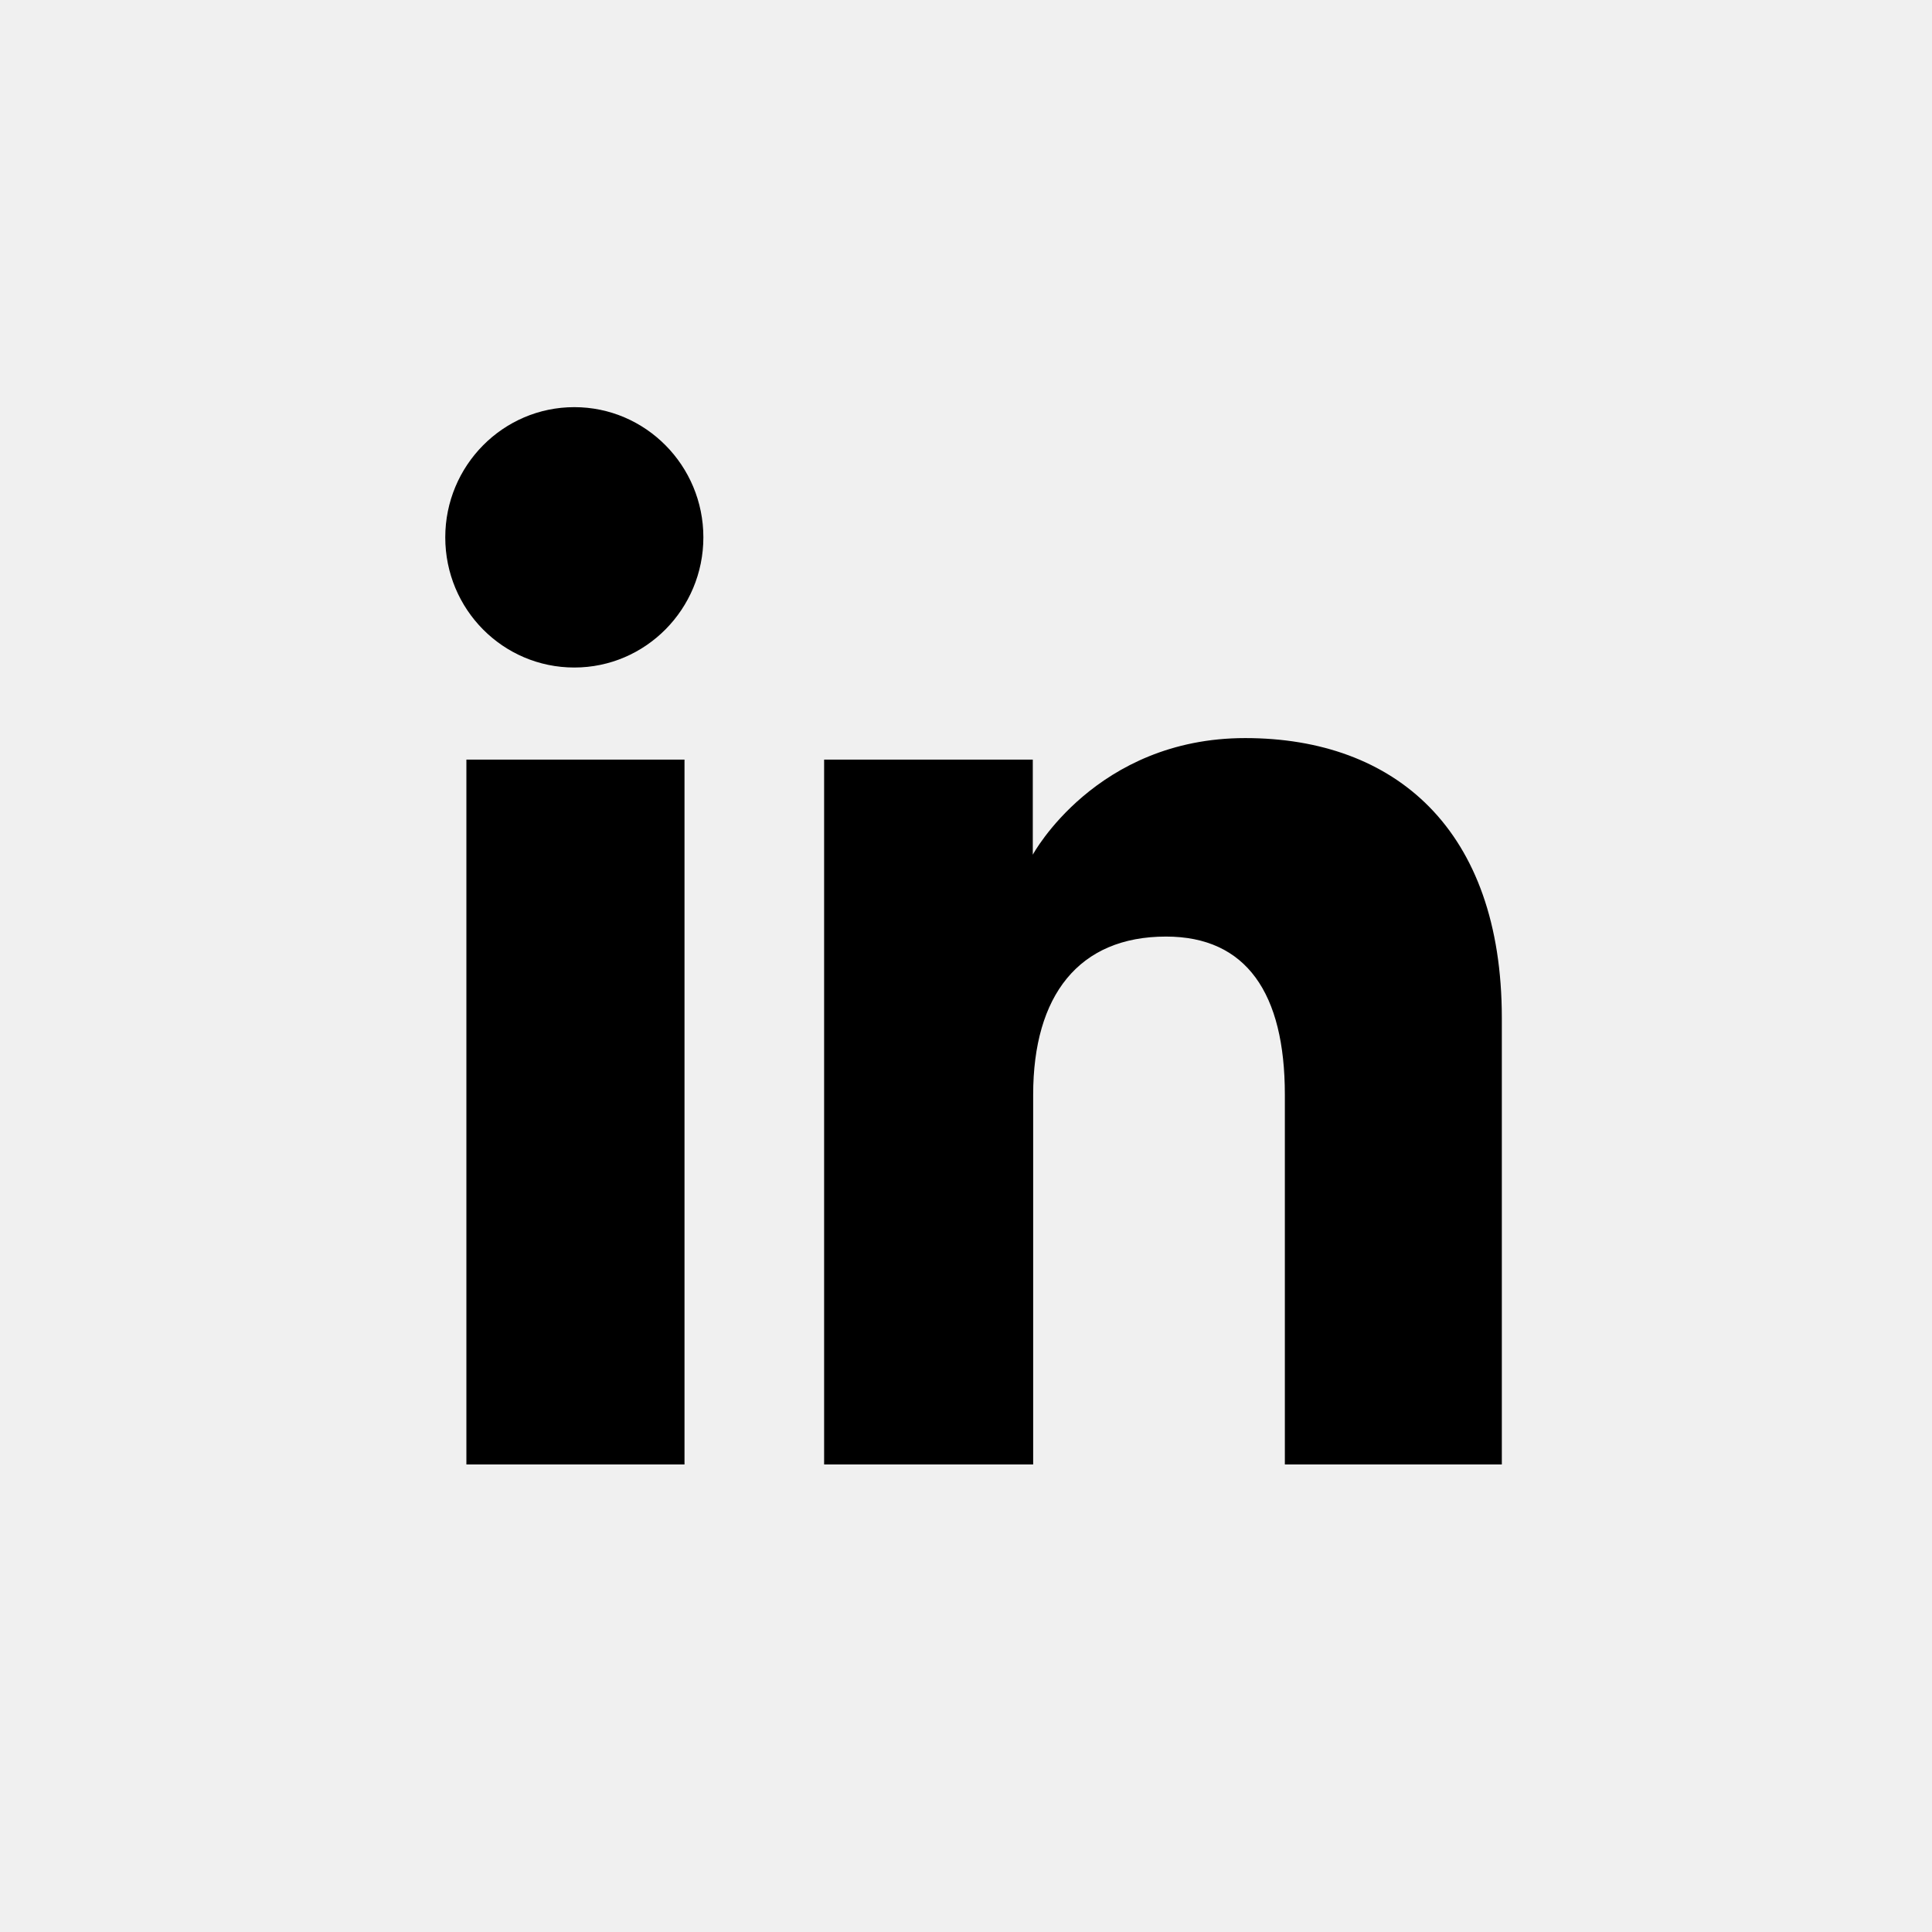
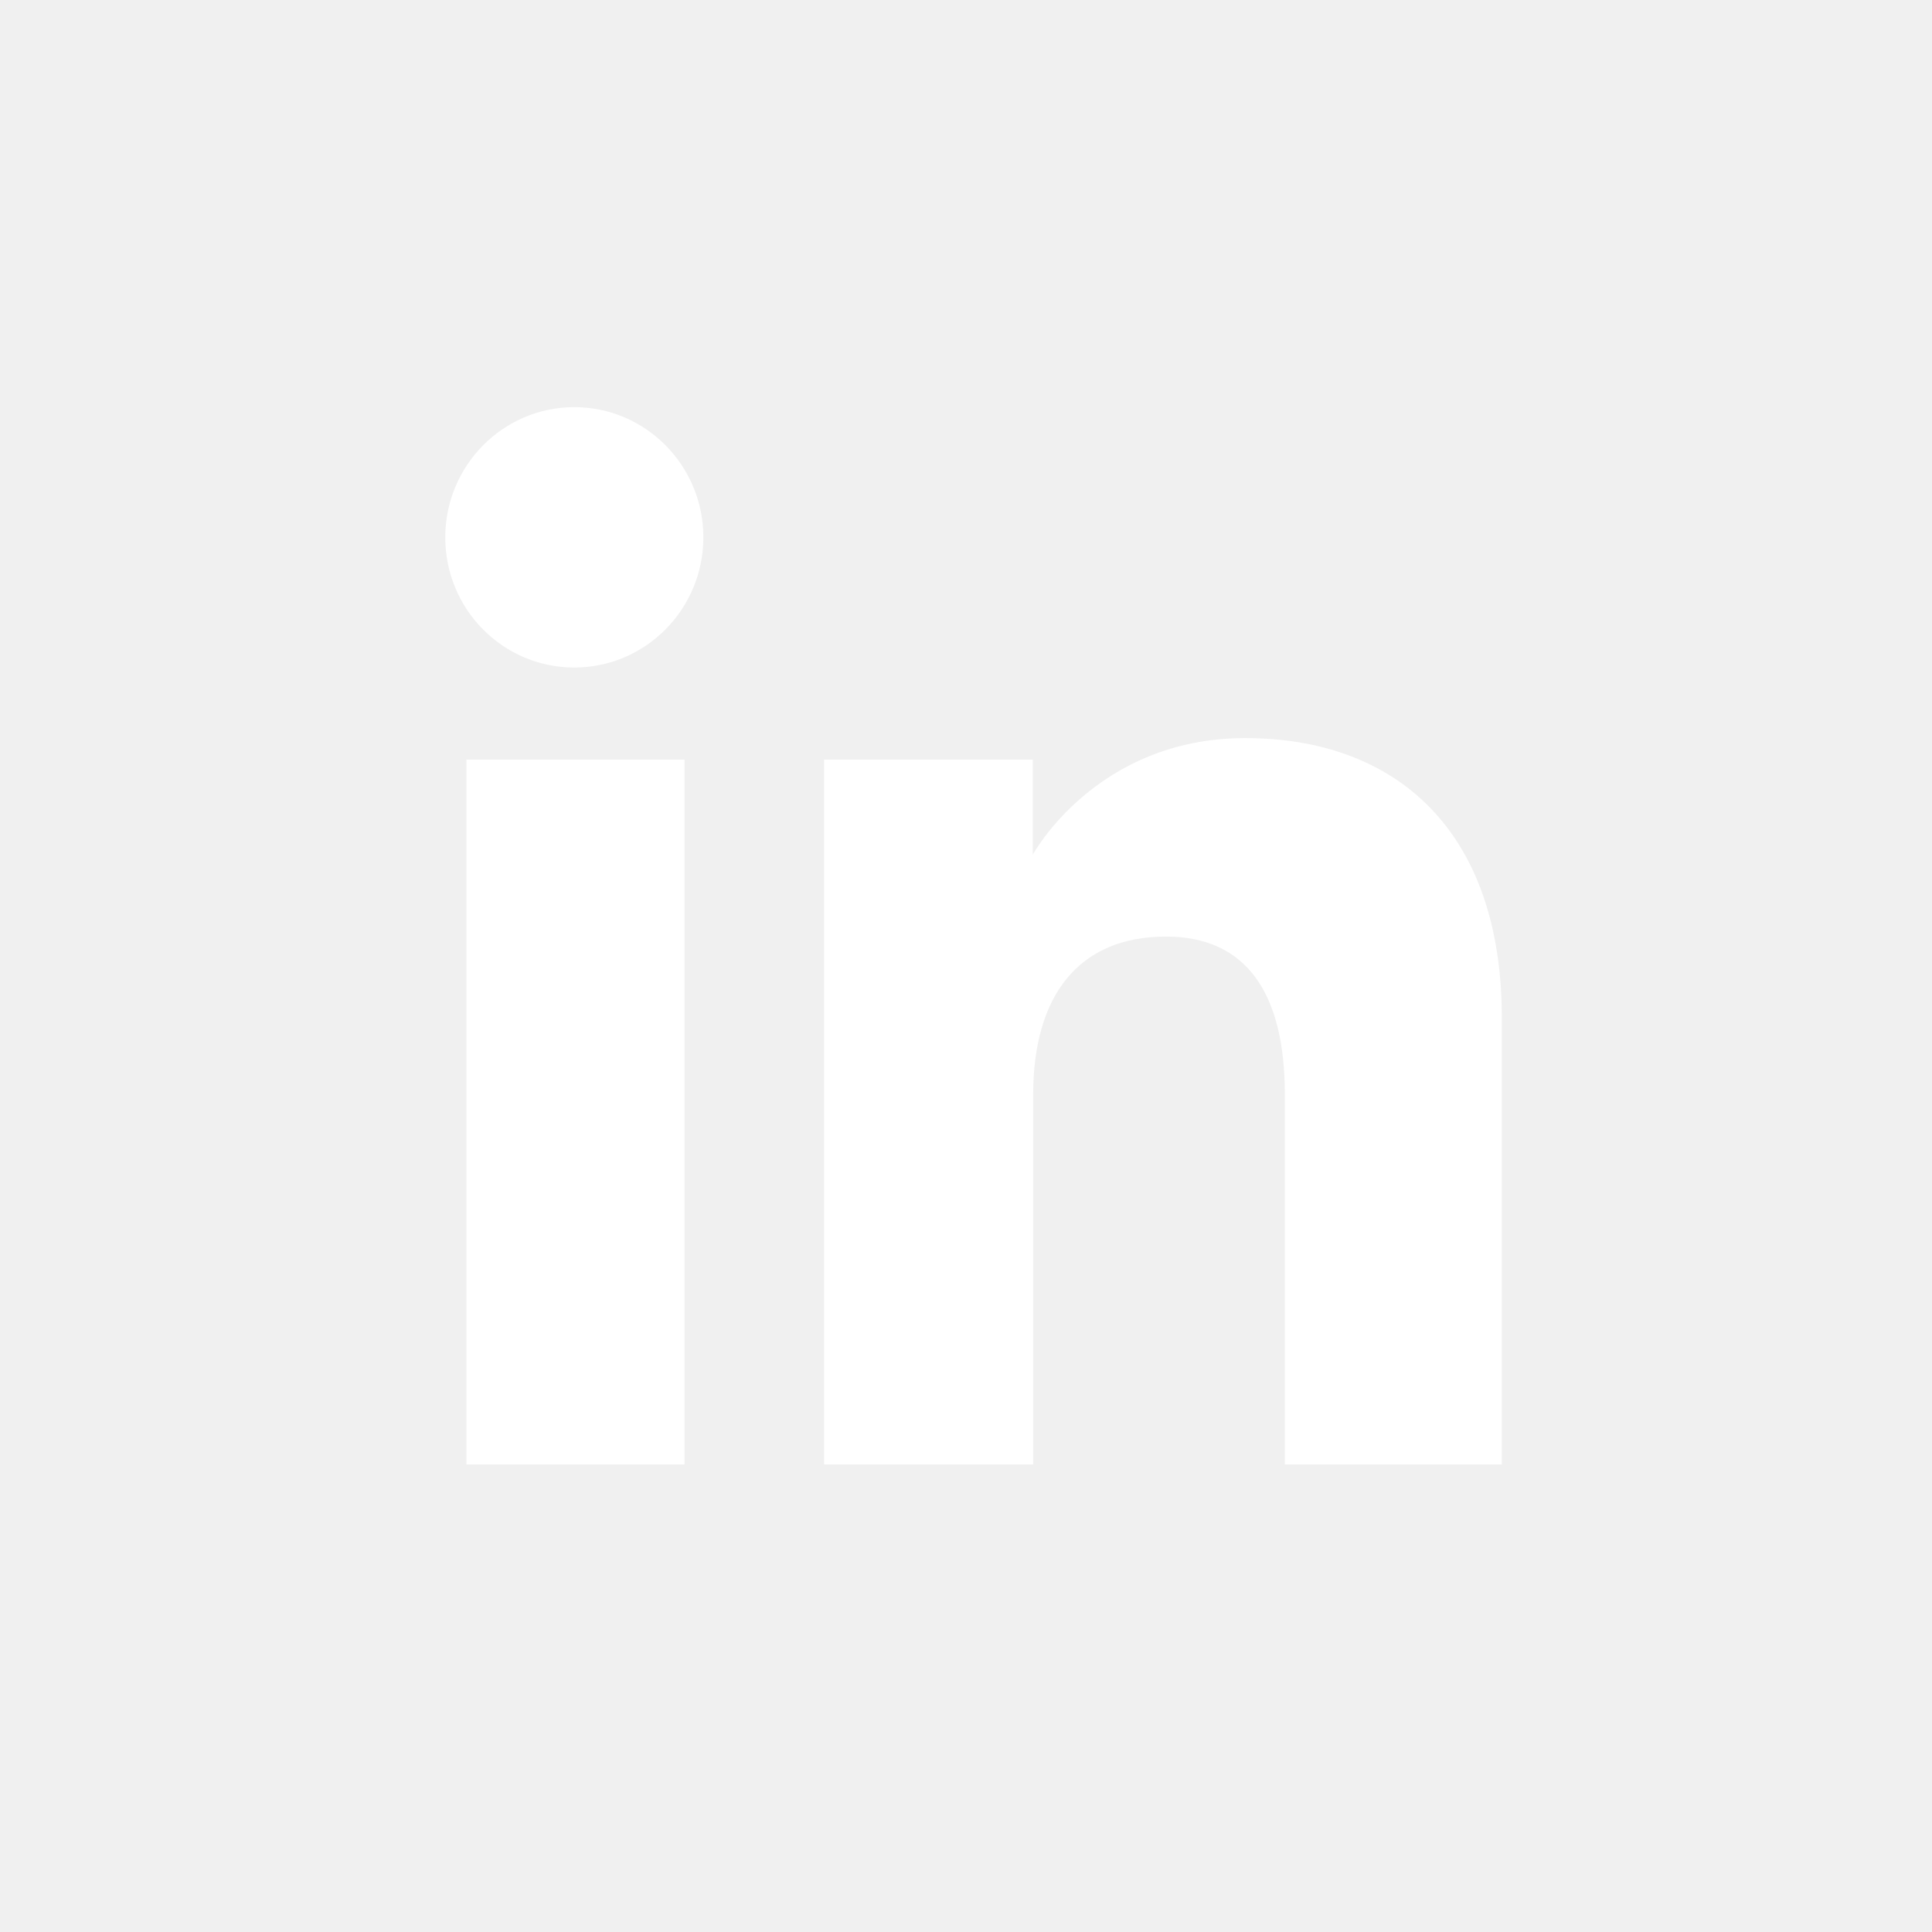
- <svg viewBox="0 0 512 512">
+ <svg xmlns="http://www.w3.org/2000/svg" viewBox="0 0 512 512" fill="#FFFFFF" version="1.1">
  <path d="M186.4 142.4c0 19-15.3 34.5-34.2 34.5 -18.9 0-34.2-15.4-34.2-34.5 0-19 15.3-34.5 34.2-34.5C171.1 107.9 186.4 123.4 186.4 142.4zM181.4 201.3h-57.8V388.1h57.8V201.3zM273.8 201.3h-55.4V388.1h55.4c0 0 0-69.3 0-98 0-26.3 12.1-41.9 35.2-41.9 21.3 0 31.5 15 31.5 41.9 0 26.9 0 98 0 98h57.5c0 0 0-68.2 0-118.3 0-50-28.3-74.2-68-74.2 -39.6 0-56.3 30.9-56.3 30.9v-25.2H273.8z" />
</svg>
